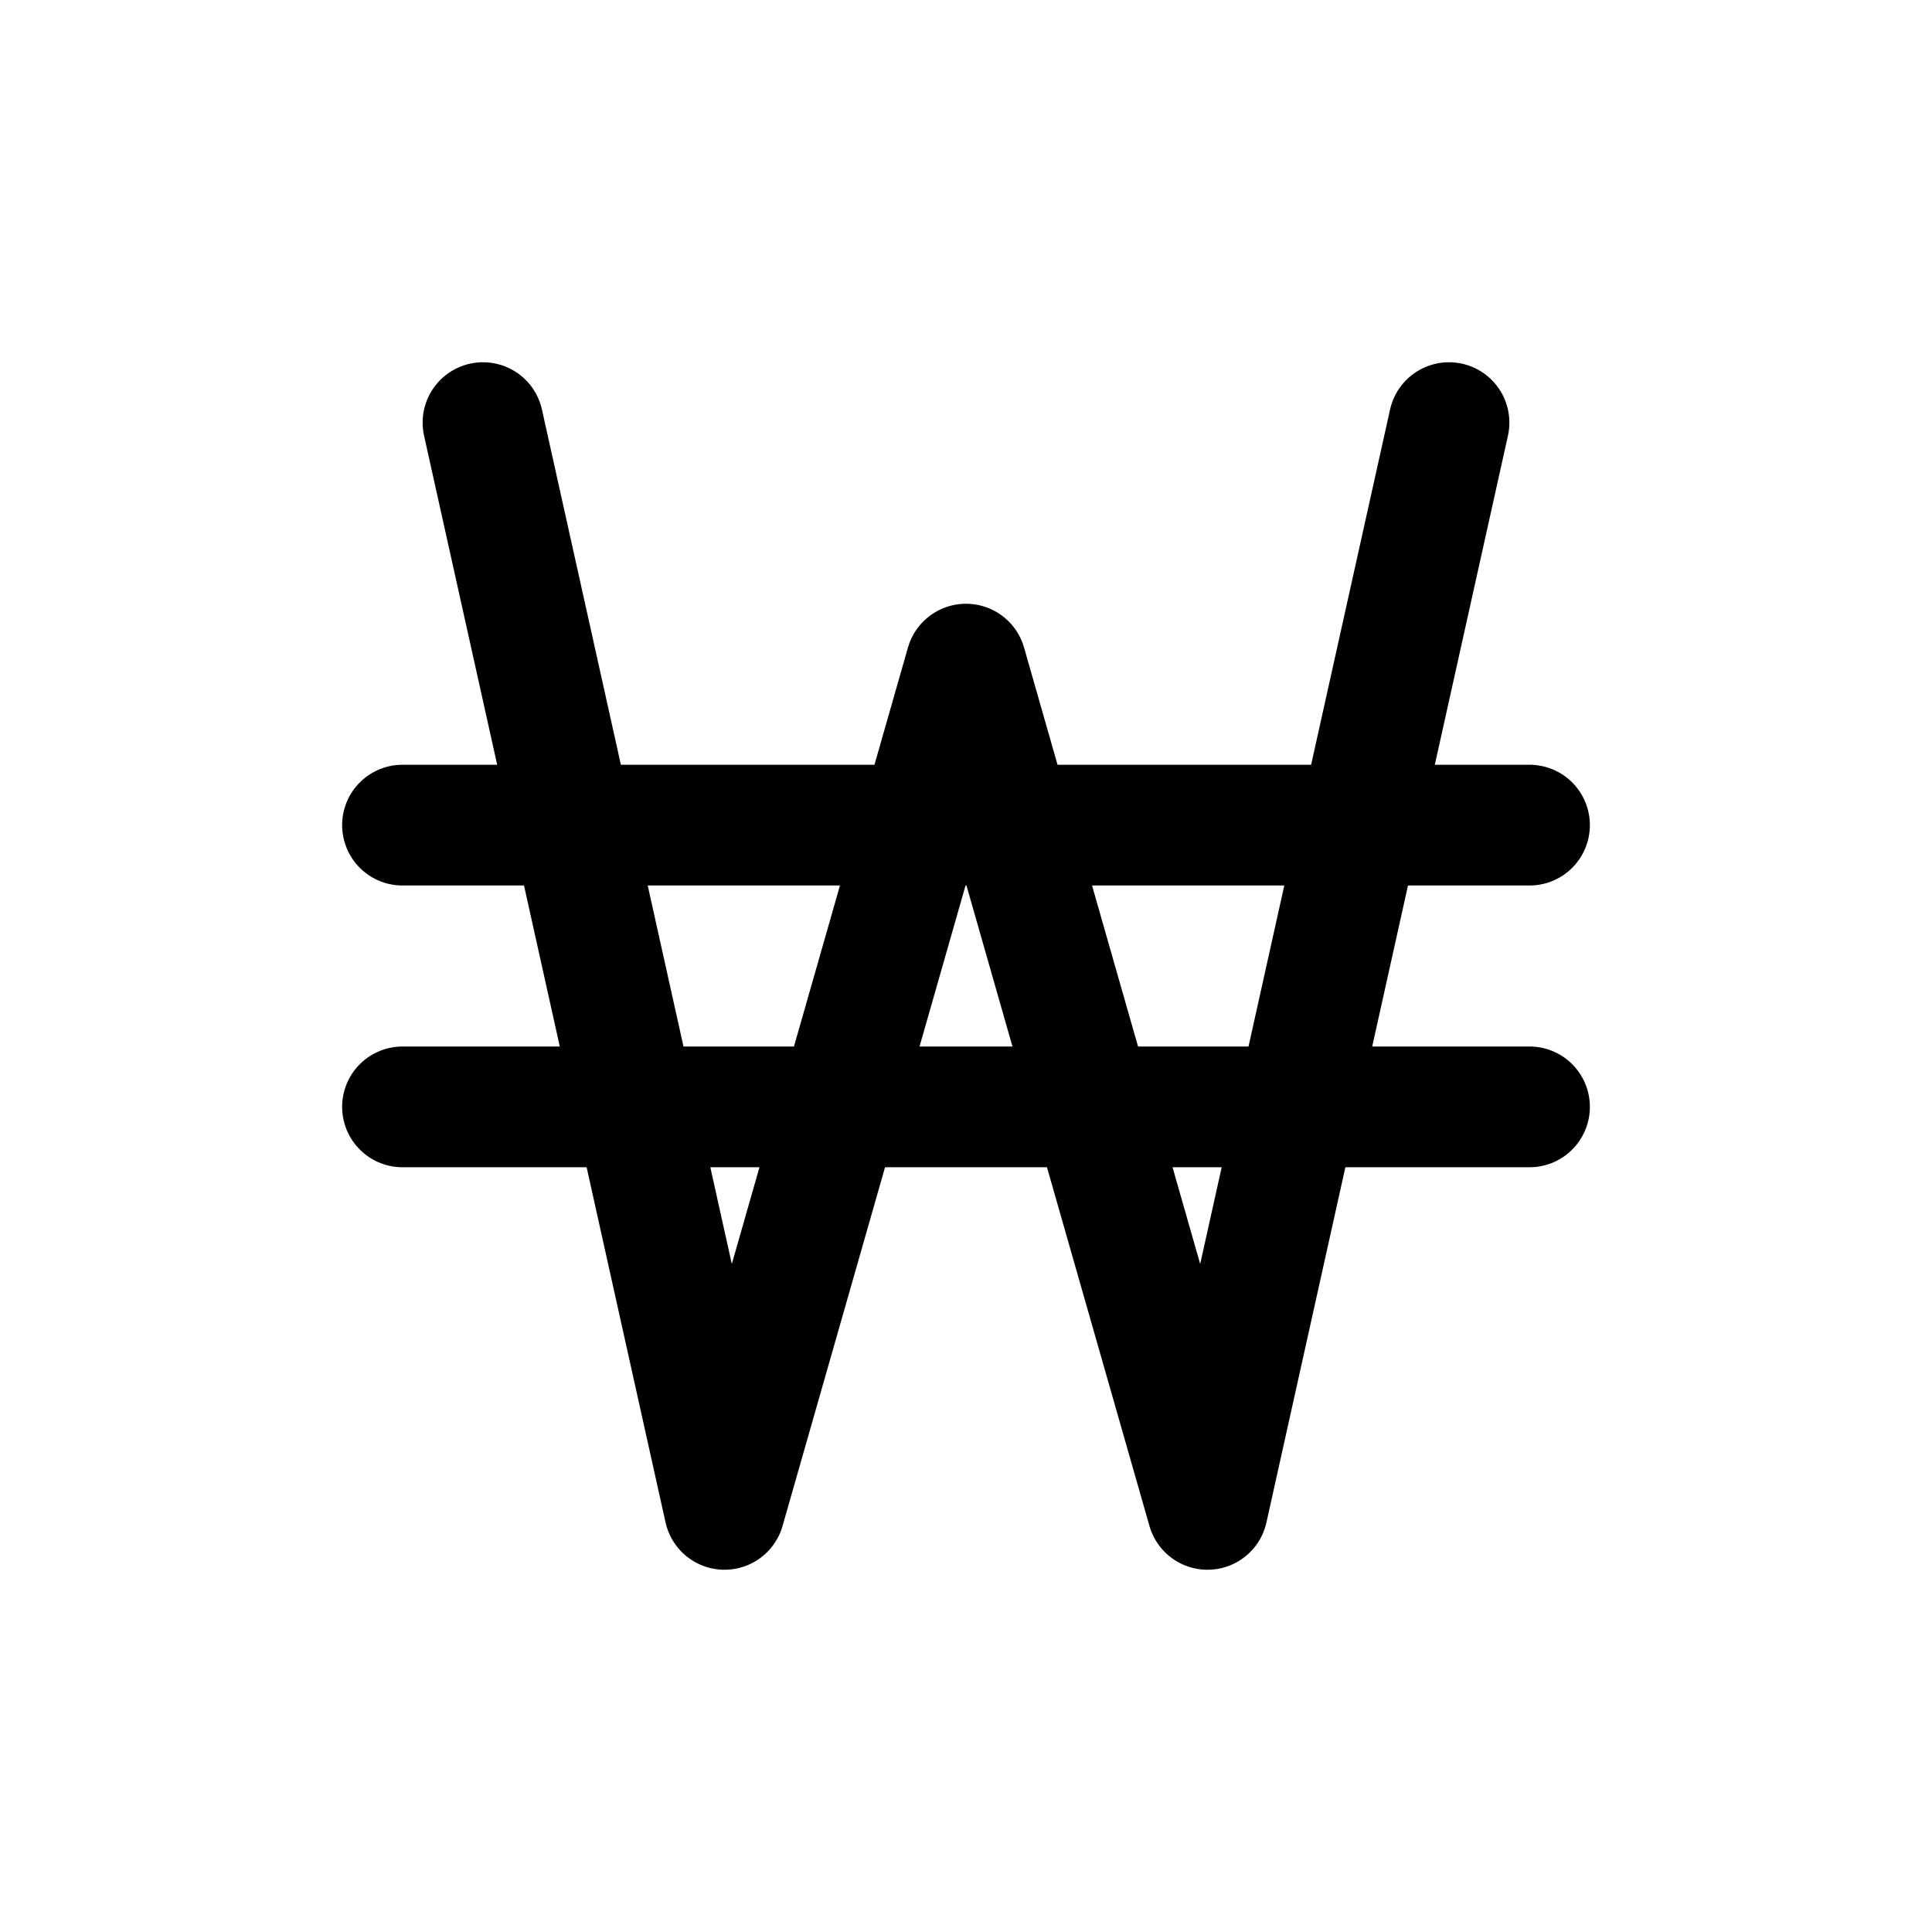
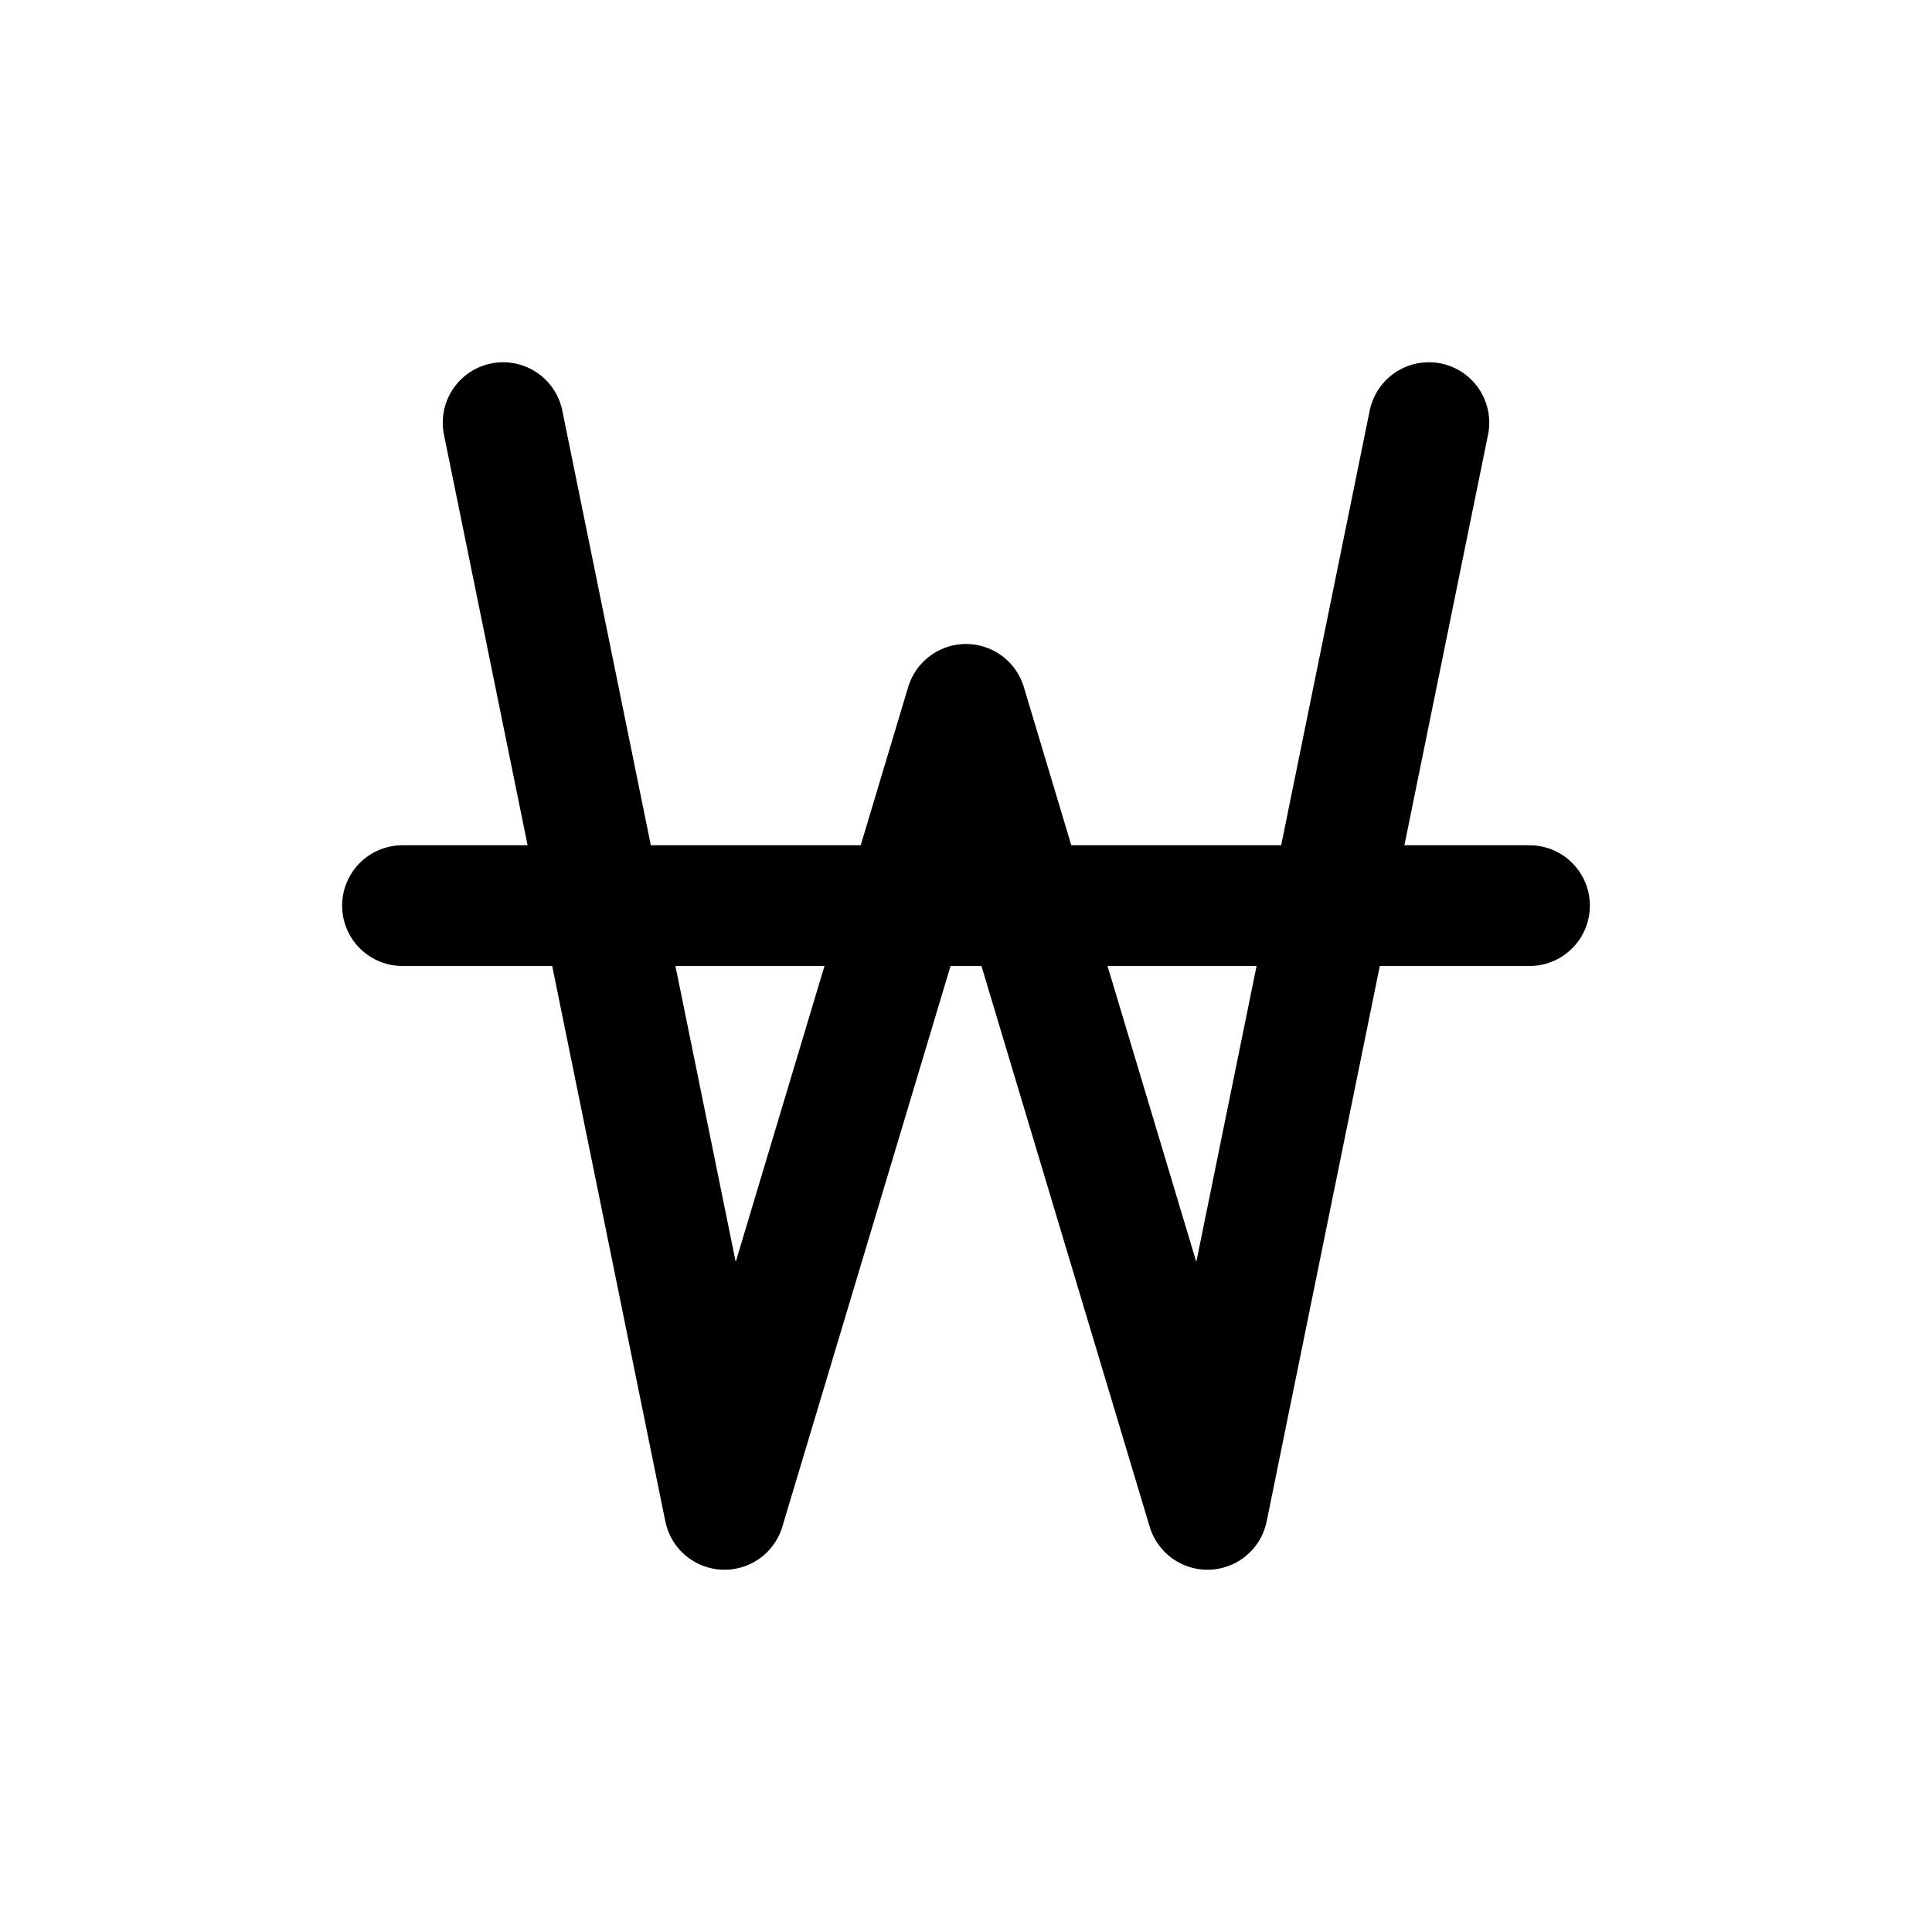
<svg xmlns="http://www.w3.org/2000/svg" viewBox="0 0 24 24" fill="none" stroke="currentColor" stroke-width="1.5" stroke-linecap="round" stroke-linejoin="round">
-   <path d="M6 5.25 9 18.75l3-10.5 3 10.5 3-13.5M5 10.25h14M5 13.75h14" />
+   <path d="M6.25 5.25 9 18.75l3-10 3 10 2.75-13.5M5 11.25h14" />
</svg>
